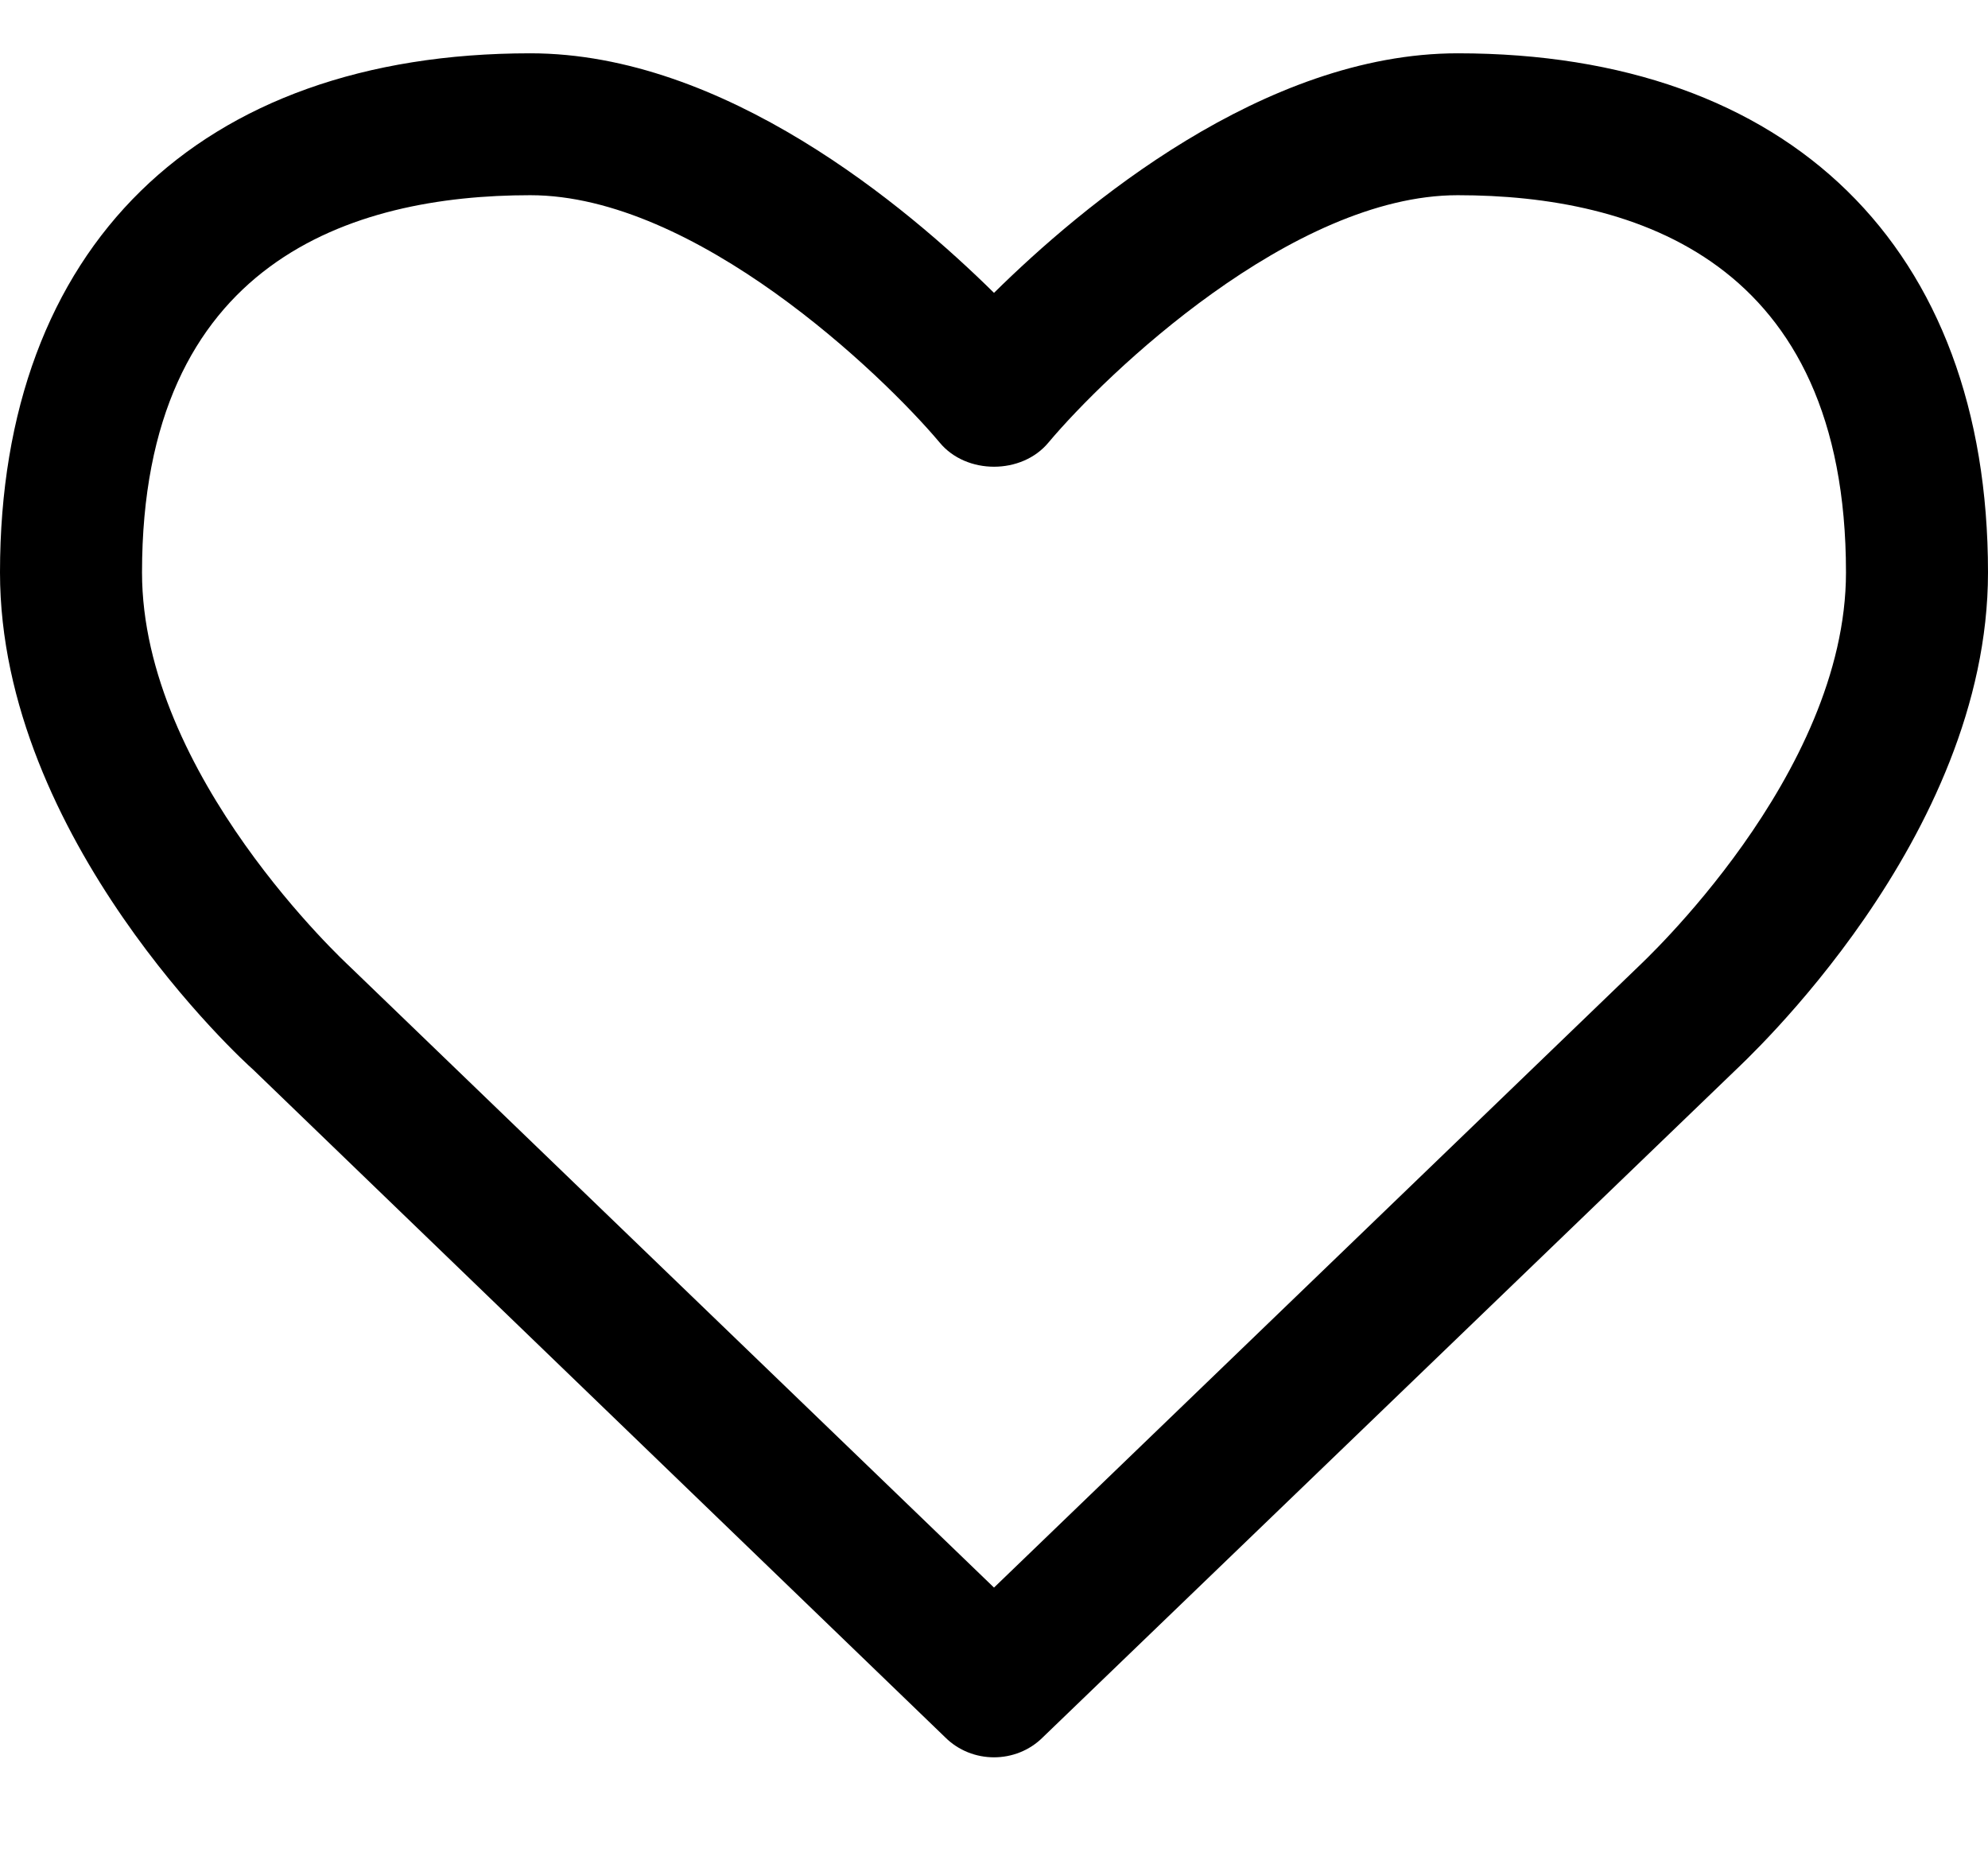
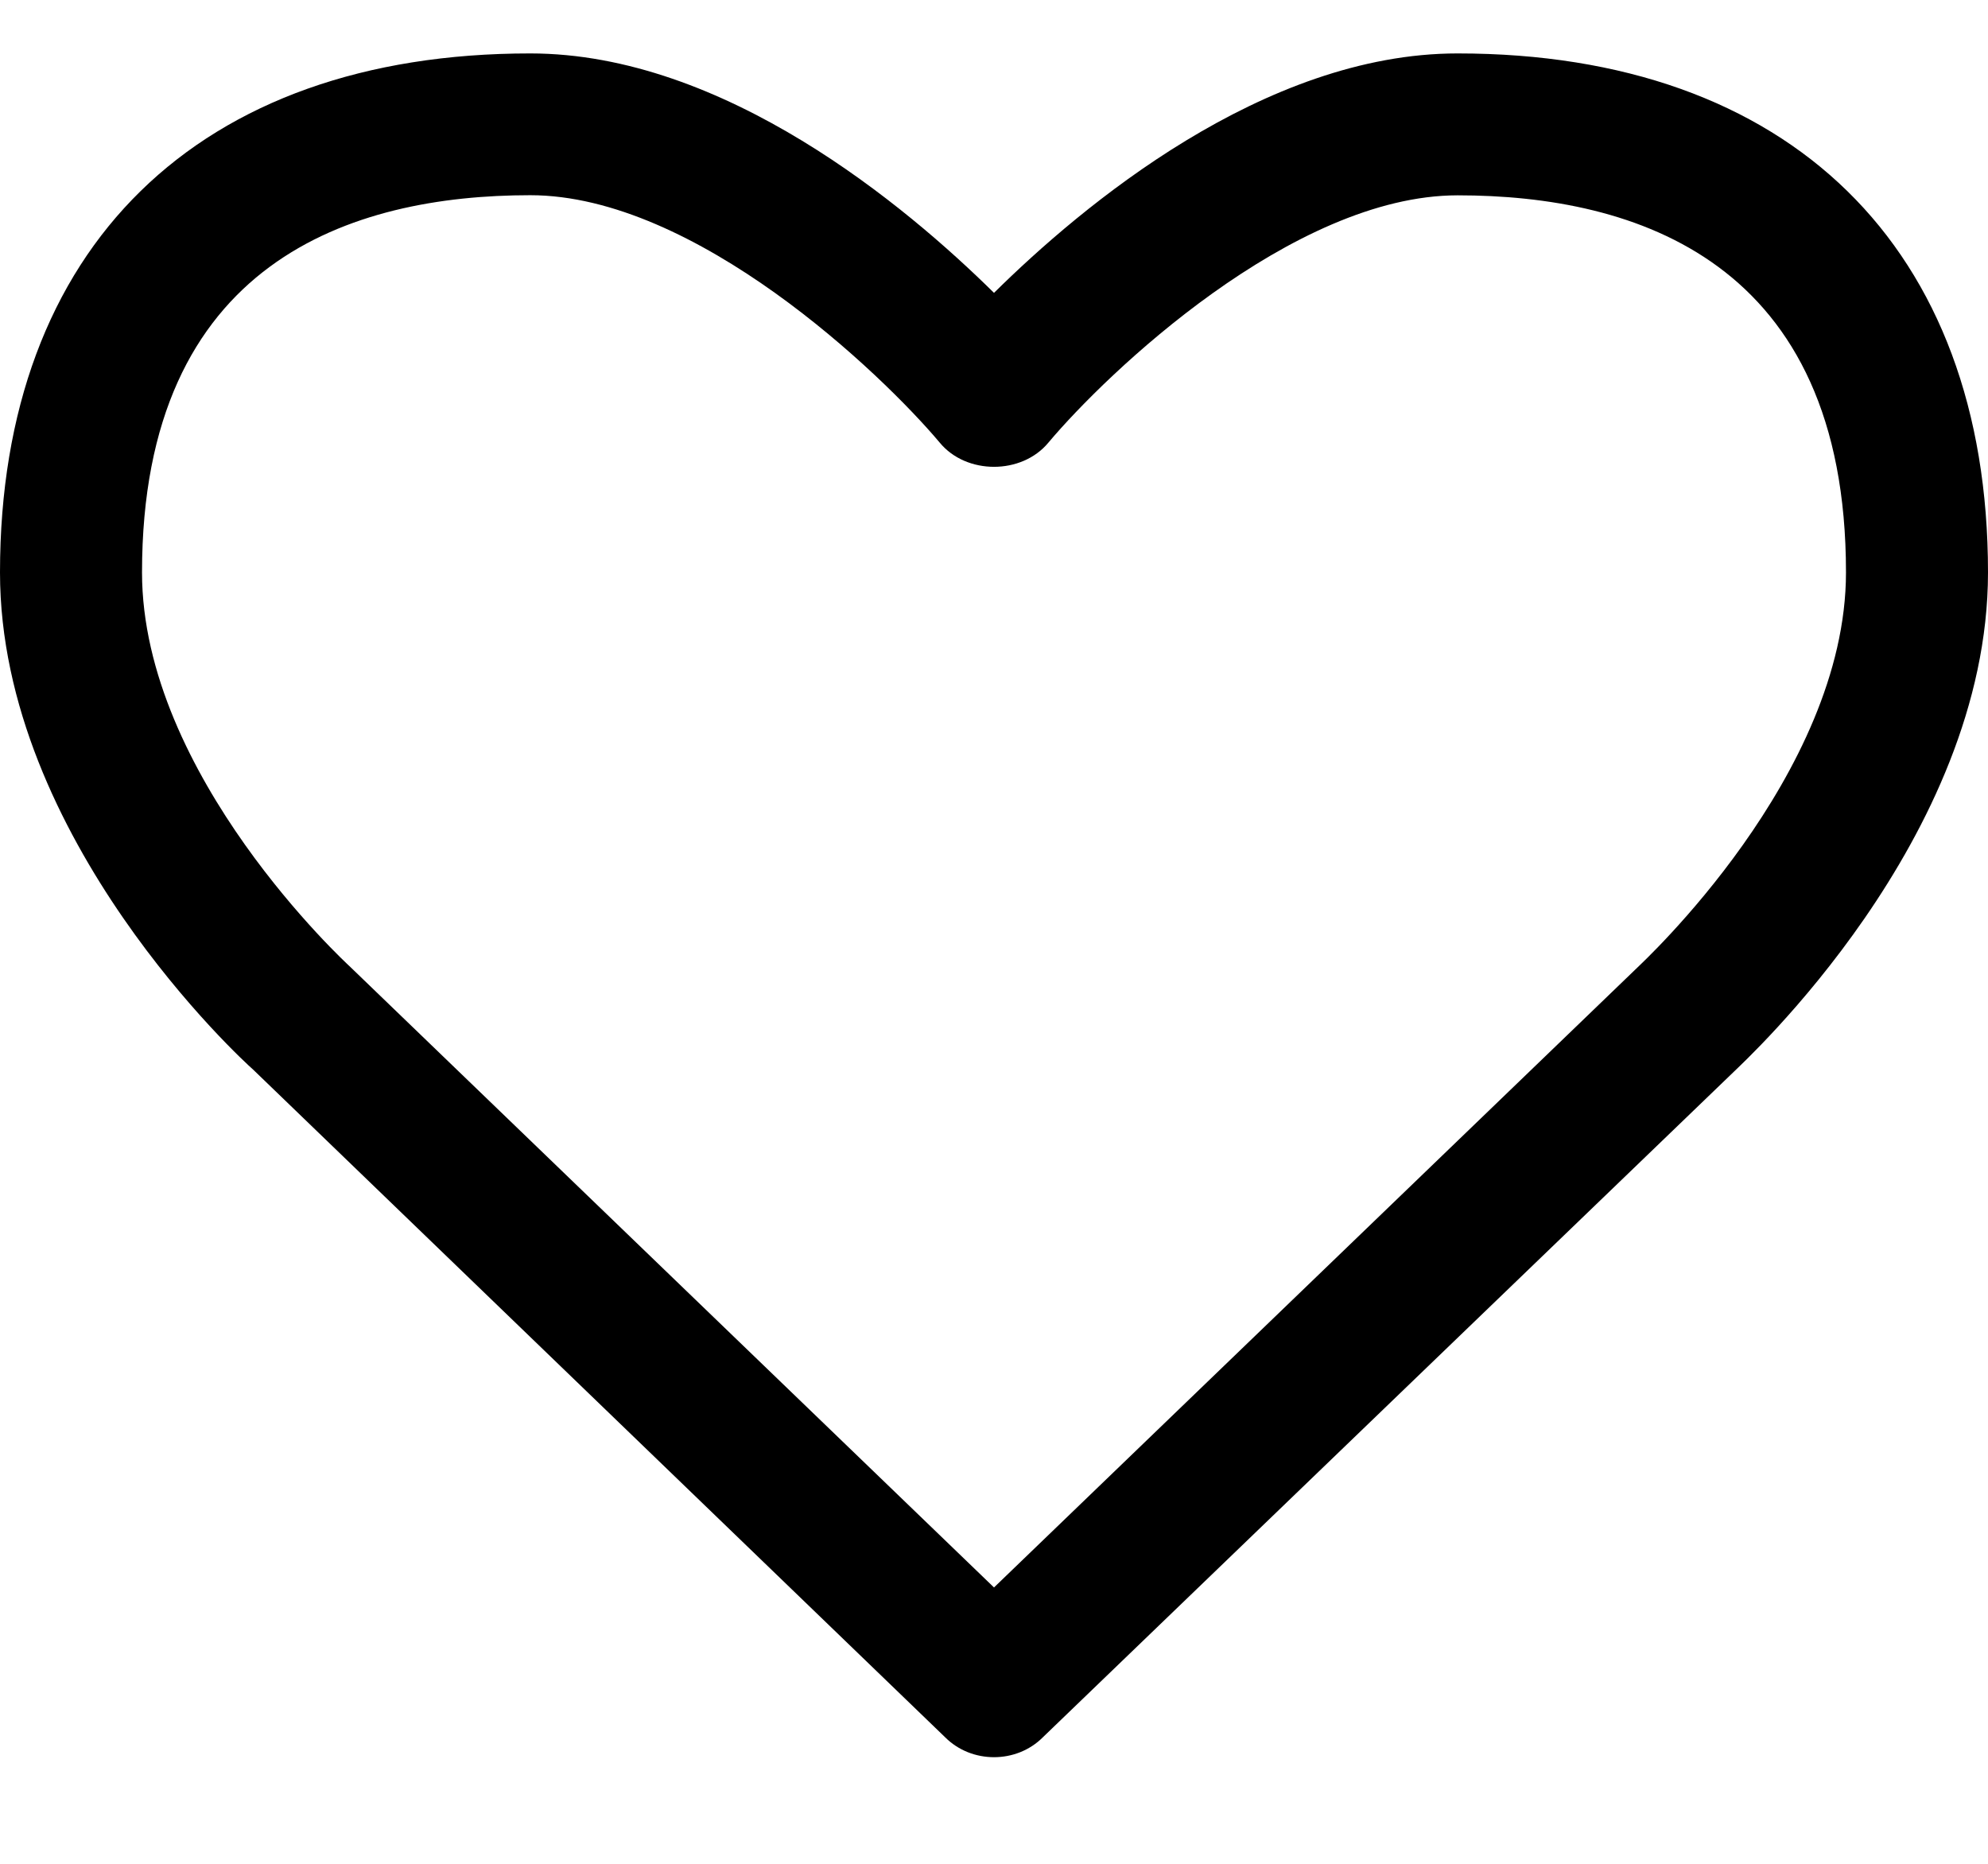
- <svg xmlns="http://www.w3.org/2000/svg" width="16px" height="15px" viewBox="0 0 16 15" version="1.1">
-   <defs />
-   <g id="Page-3" stroke="none" stroke-width="1" fill="none" fill-rule="evenodd">
-     <path d="M14.857,4.607 C14.857,6.241 13.205,7.759 13.179,7.786 L8,12.777 L2.813,7.777 C2.795,7.759 1.143,6.241 1.143,4.607 C1.143,2.098 2.839,1.571 4.268,1.571 C5.598,1.571 7.098,3.009 7.563,3.562 C7.777,3.821 8.223,3.821 8.438,3.562 C8.902,3.009 10.402,1.571 11.732,1.571 C13.161,1.571 14.857,2.098 14.857,4.607 Z M16,4.607 C16,1.991 14.402,0.429 11.732,0.429 C10.17,0.429 8.705,1.661 8,2.357 C7.295,1.661 5.83,0.429 4.268,0.429 C1.598,0.429 0,1.991 0,4.607 C0,6.75 1.964,8.545 2.036,8.607 L7.607,13.982 C7.714,14.089 7.857,14.143 8,14.143 C8.143,14.143 8.286,14.089 8.393,13.982 L13.955,8.625 C14.036,8.545 16,6.75 16,4.607 Z" id="heart-empty" fill="#000000" />
-   </g>
+ <svg xmlns="http://www.w3.org/2000/svg" width="16" height="15" viewBox="0 0 16 15">
+   <path d="M14.857 4.607c0 1.634-1.652 3.152-1.678 3.179L8 12.776l-5.187-5c-.018-.017-1.67-1.535-1.67-3.169 0-2.509 1.696-3.036 3.125-3.036 1.33 0 2.83 1.438 3.295 1.991.214.26.66.26.875 0 .464-.553 1.964-1.99 3.294-1.99 1.429 0 3.125.526 3.125 3.035zm1.143 0C16 1.991 14.402.43 11.732.43 10.17.429 8.705 1.66 8 2.357 7.295 1.661 5.83.43 4.268.43 1.598.429 0 1.99 0 4.607c0 2.143 1.964 3.938 2.036 4l5.571 5.375c.107.107.25.16.393.16.143 0 .286-.053.393-.16l5.562-5.357C14.035 8.545 16 6.75 16 4.607z" fill="#000" fill-rule="evenodd" />
</svg>
